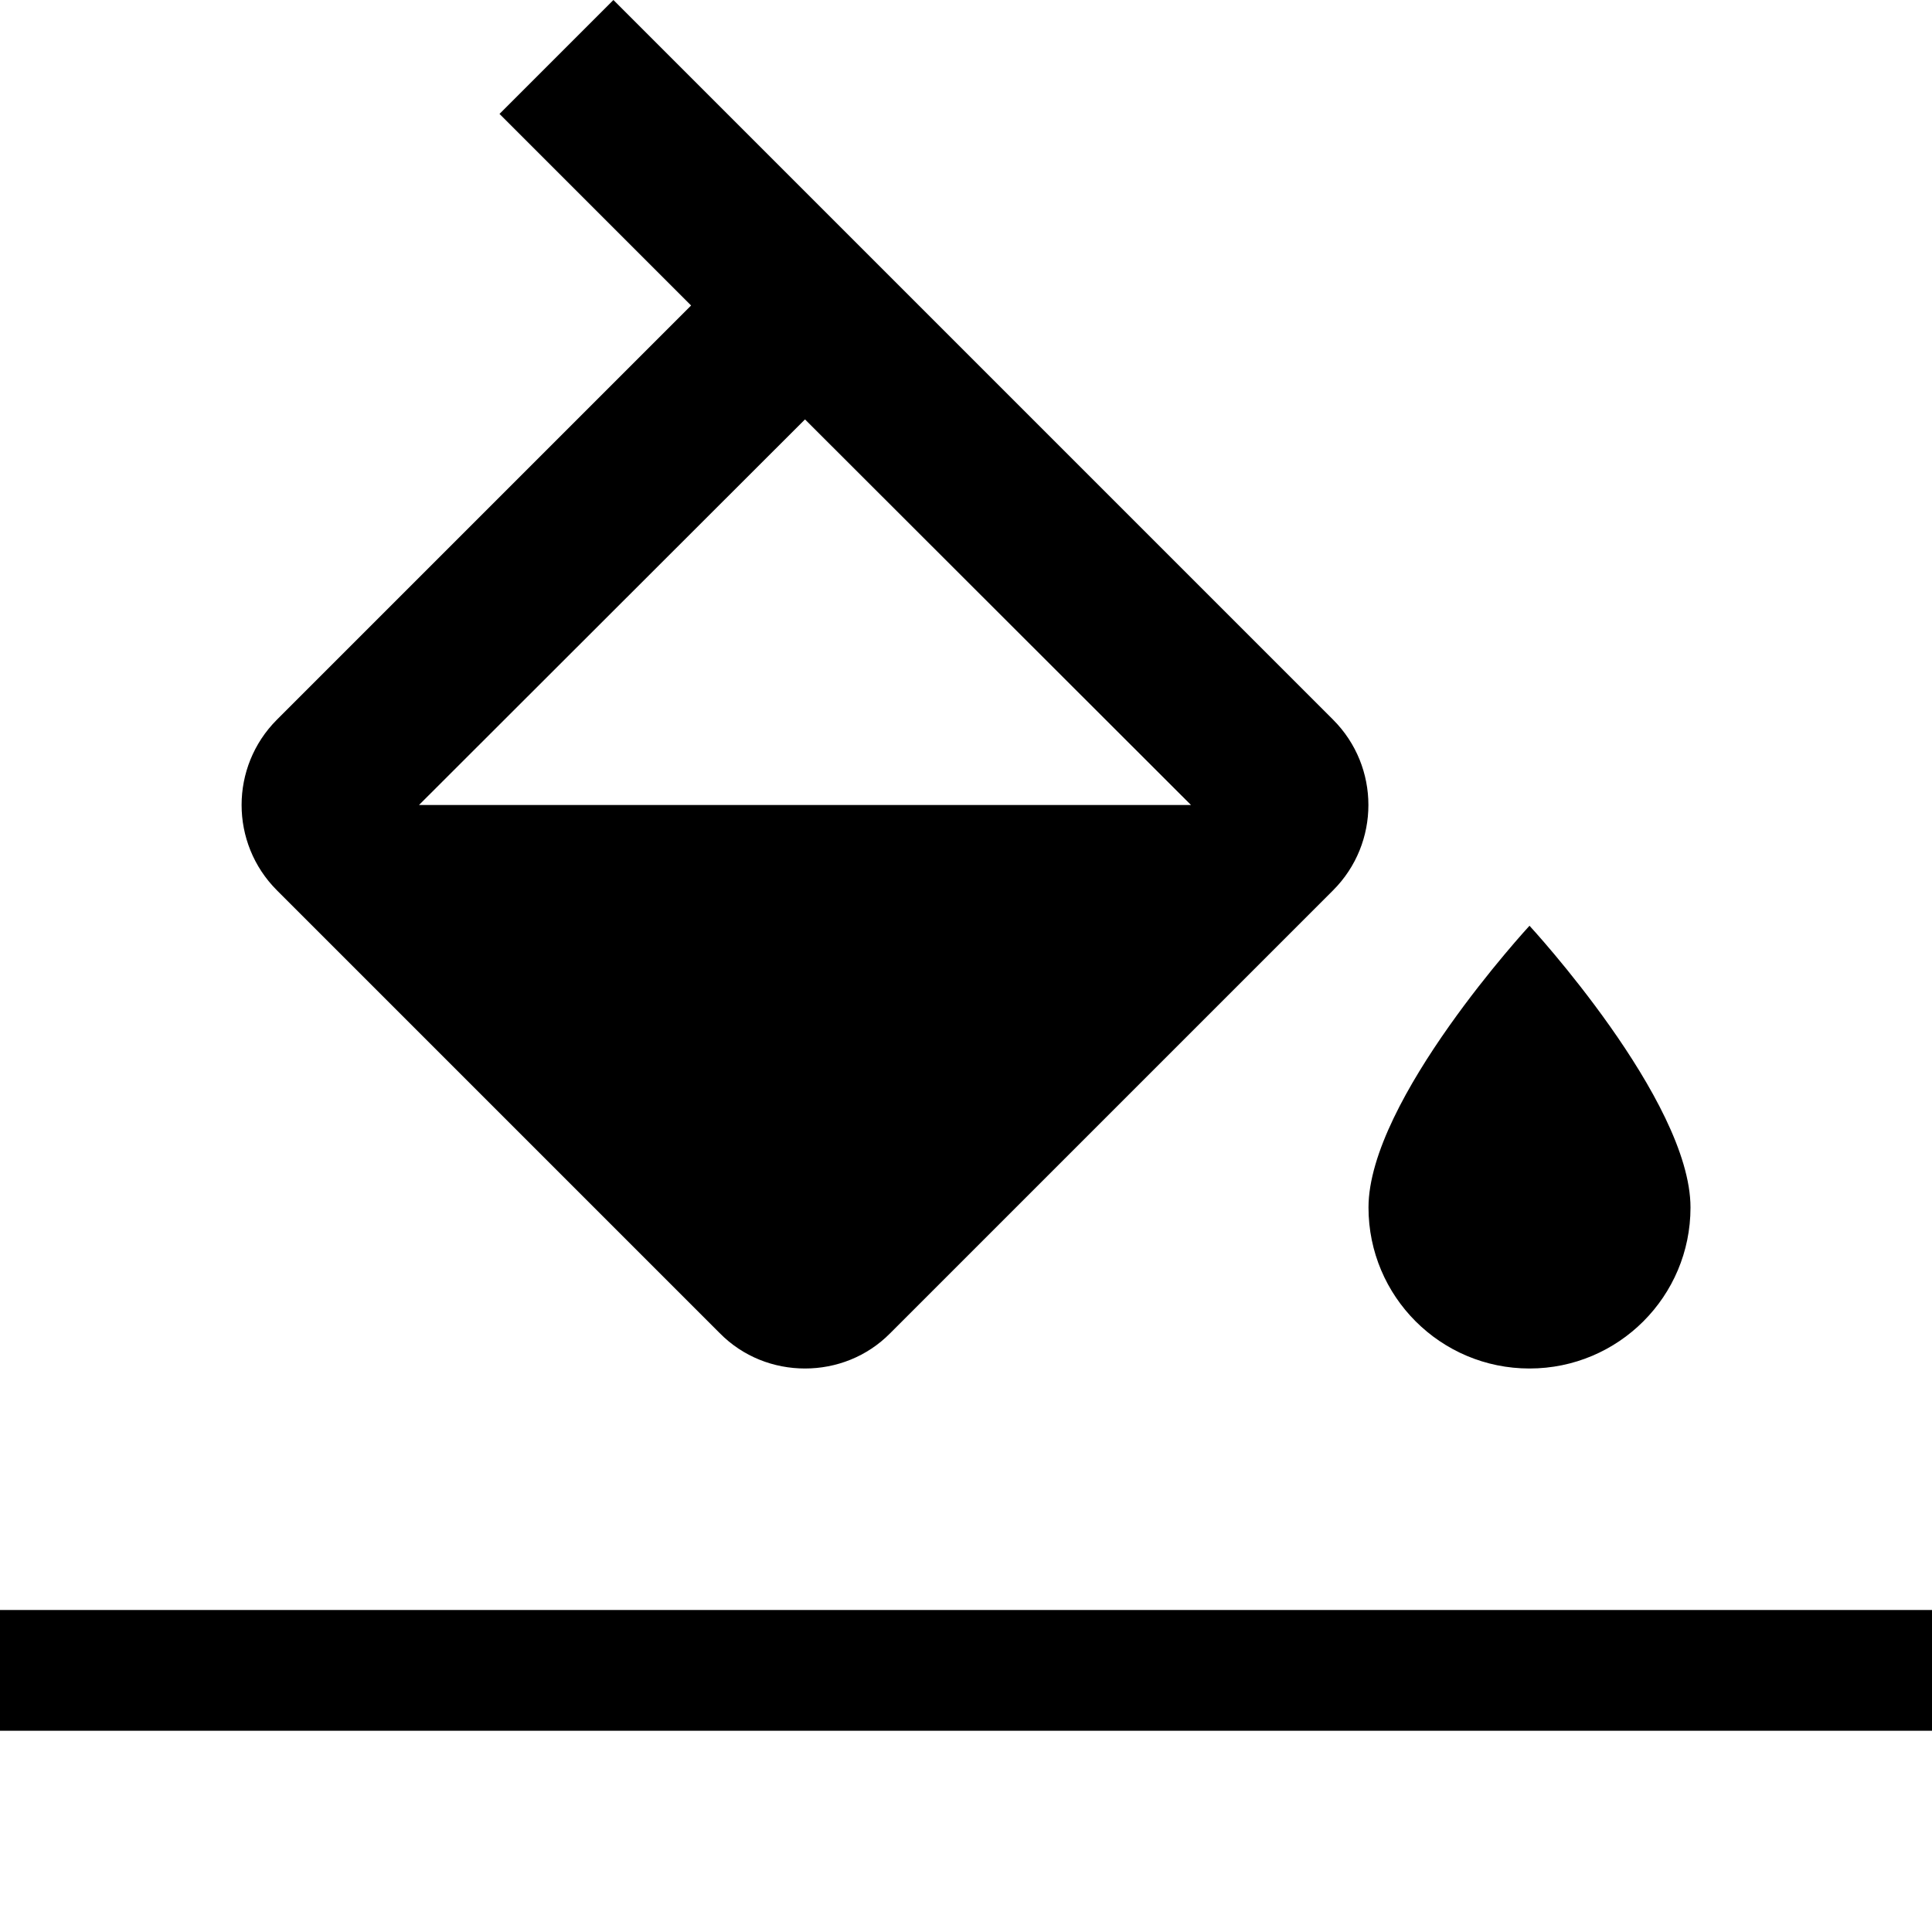
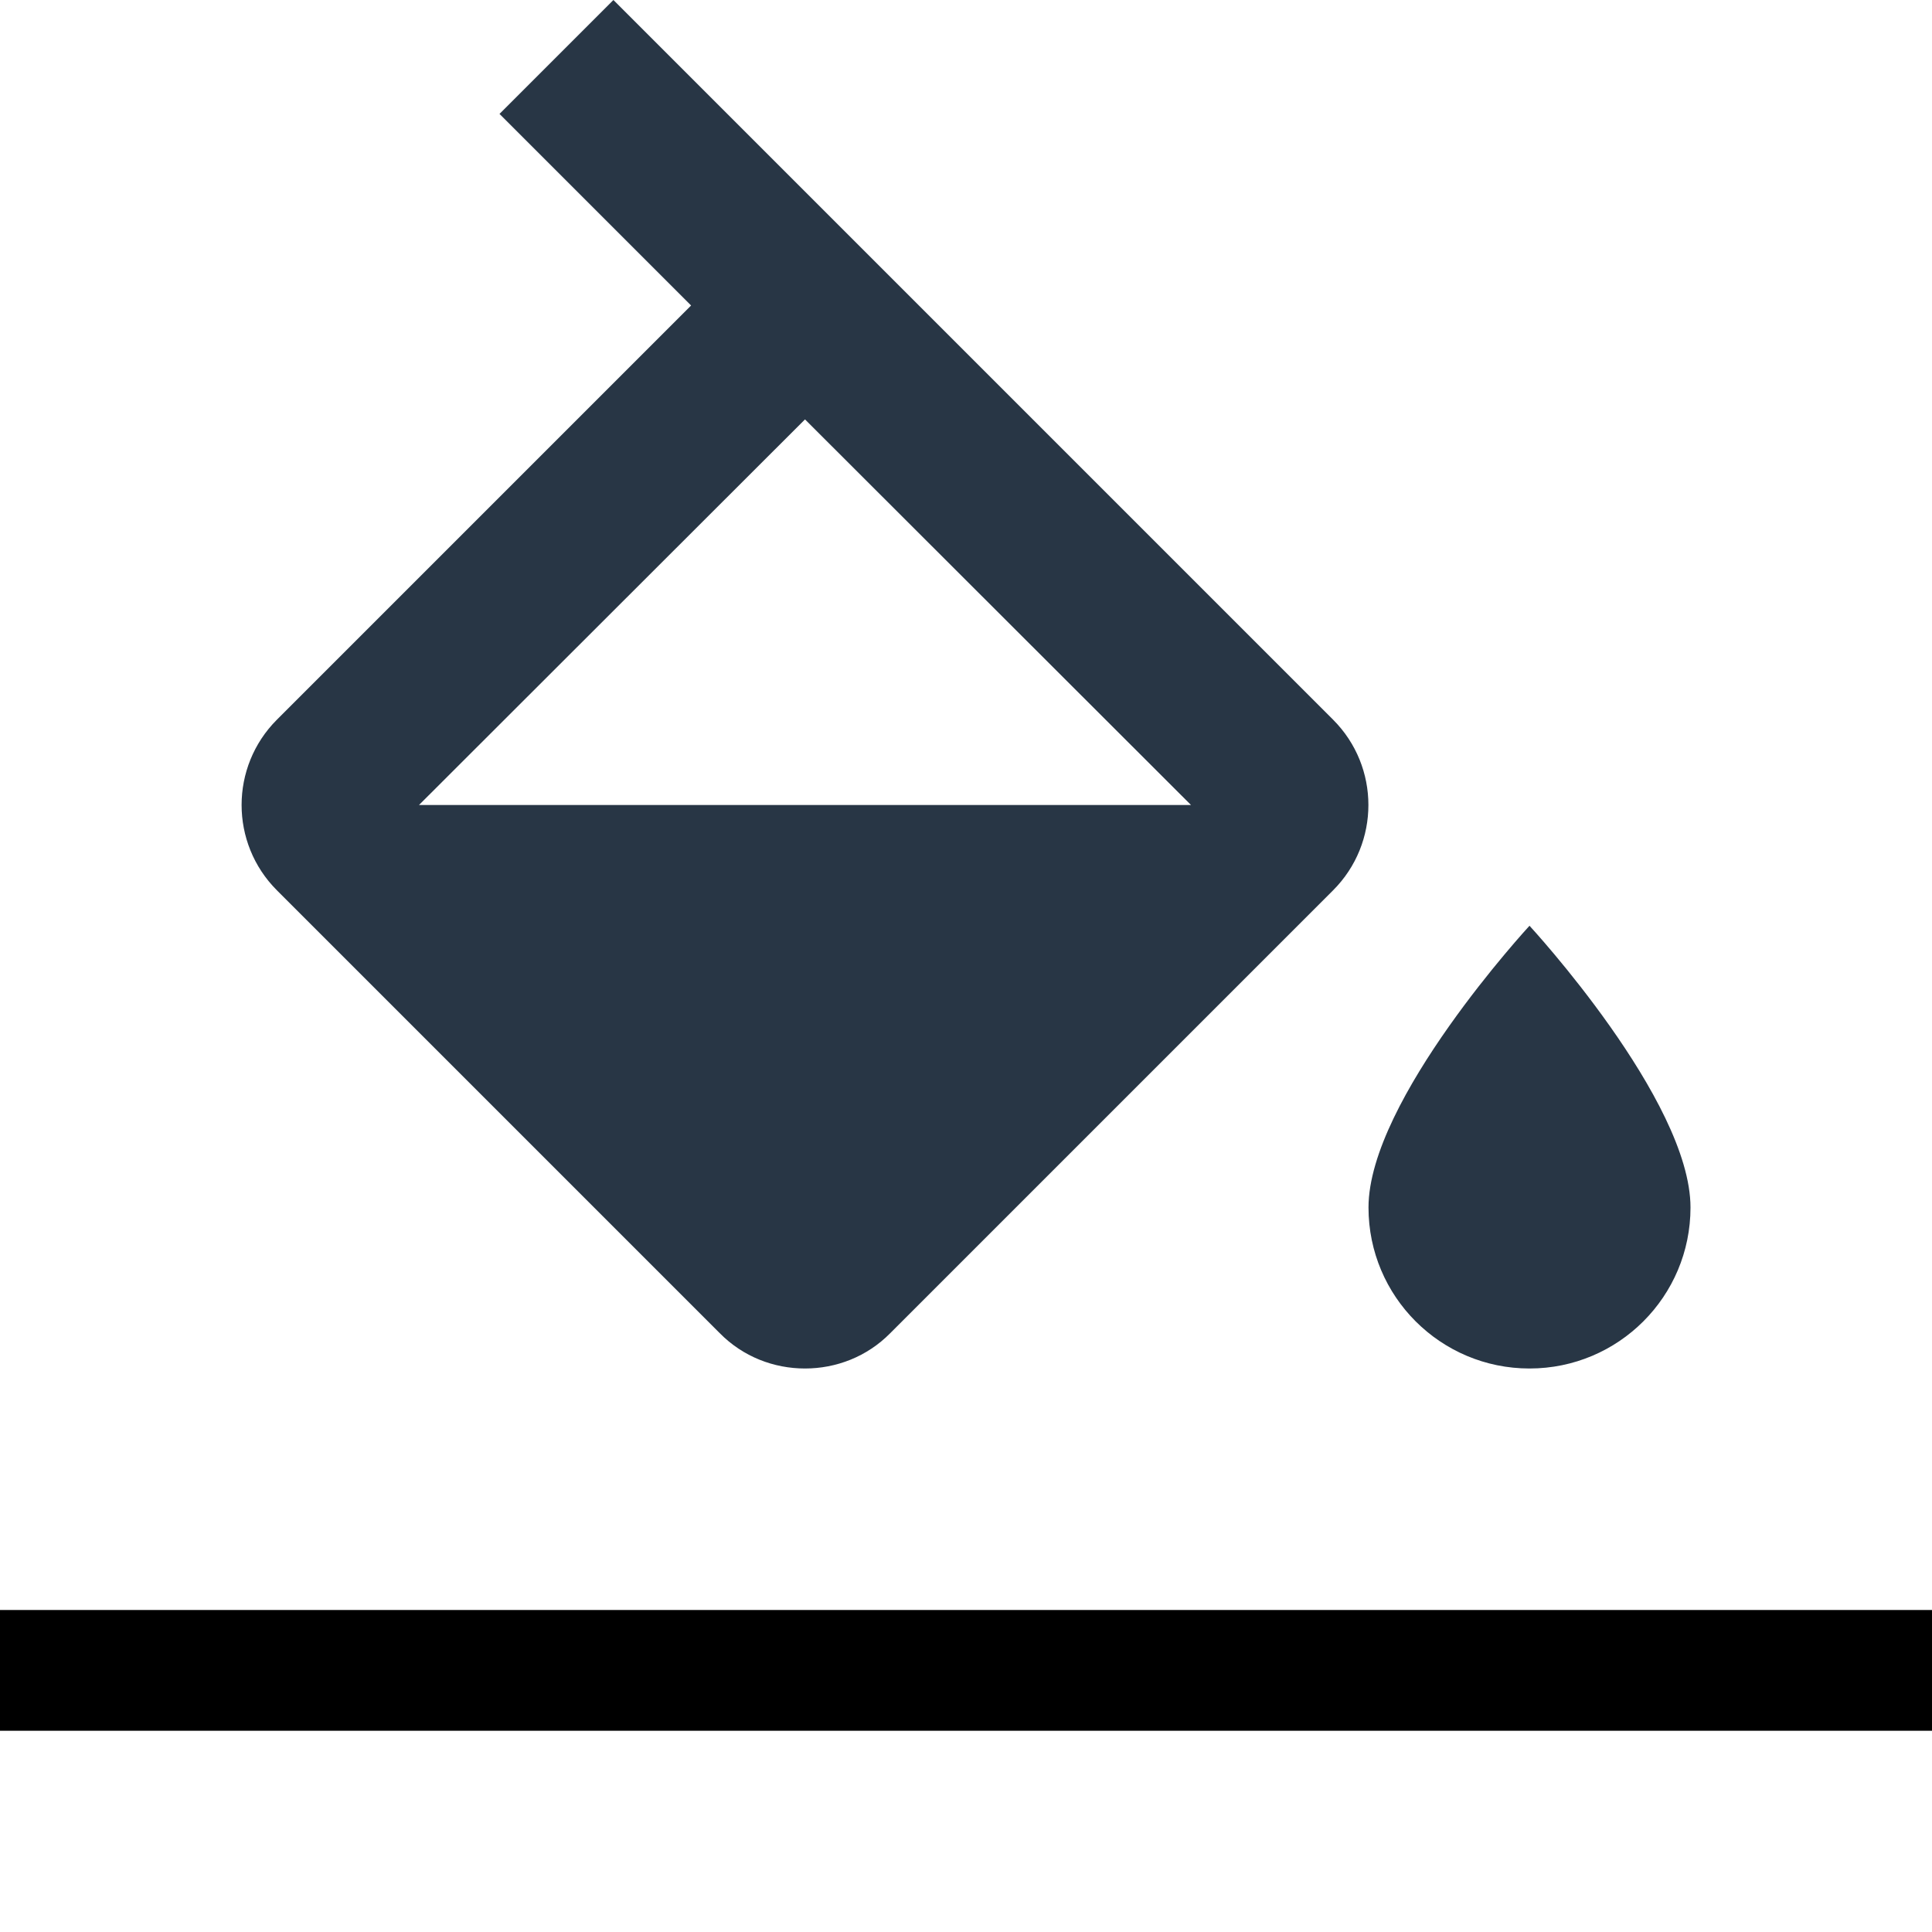
<svg xmlns="http://www.w3.org/2000/svg" version="1.0" id="Layer_1" x="0px" y="0px" width="48px" height="48px" viewBox="0 0 48 48" enable-background="new 0 0 48 48" xml:space="preserve">
  <path fill="none" d="M0,0h48v48H0V0z" />
-   <path d="M33.12,17.88L15.24,0l-2.83,2.83l4.76,4.76L6.88,17.88c-1.17,1.17-1.17,3.07,0,4.24l11,11C18.46,33.71,19.23,34,20,34 s1.54-0.29,2.12-0.88l11-11C34.29,20.95,34.29,19.05,33.12,17.88z M10.41,20L20,10.42L29.59,20H10.41z M38,23c0,0-4,4.33-4,7 c0,2.21,1.79,4,4,4s4-1.79,4-4C42,27.33,38,23,38,23z" />
+   <path fill="#283645" d="M33.12,17.88L15.24,0l-2.83,2.83l4.76,4.76L6.88,17.88c-1.17,1.17-1.17,3.07,0,4.24l11,11C18.46,33.71,19.23,34,20,34 s1.54-0.29,2.12-0.88l11-11C34.29,20.95,34.29,19.05,33.12,17.88z M10.41,20L20,10.42L29.59,20H10.41z M38,23c0,0-4,4.33-4,7 c0,2.21,1.79,4,4,4s4-1.79,4-4C42,27.33,38,23,38,23z" />
  <rect y="40" width="48" height="3" />
</svg>
